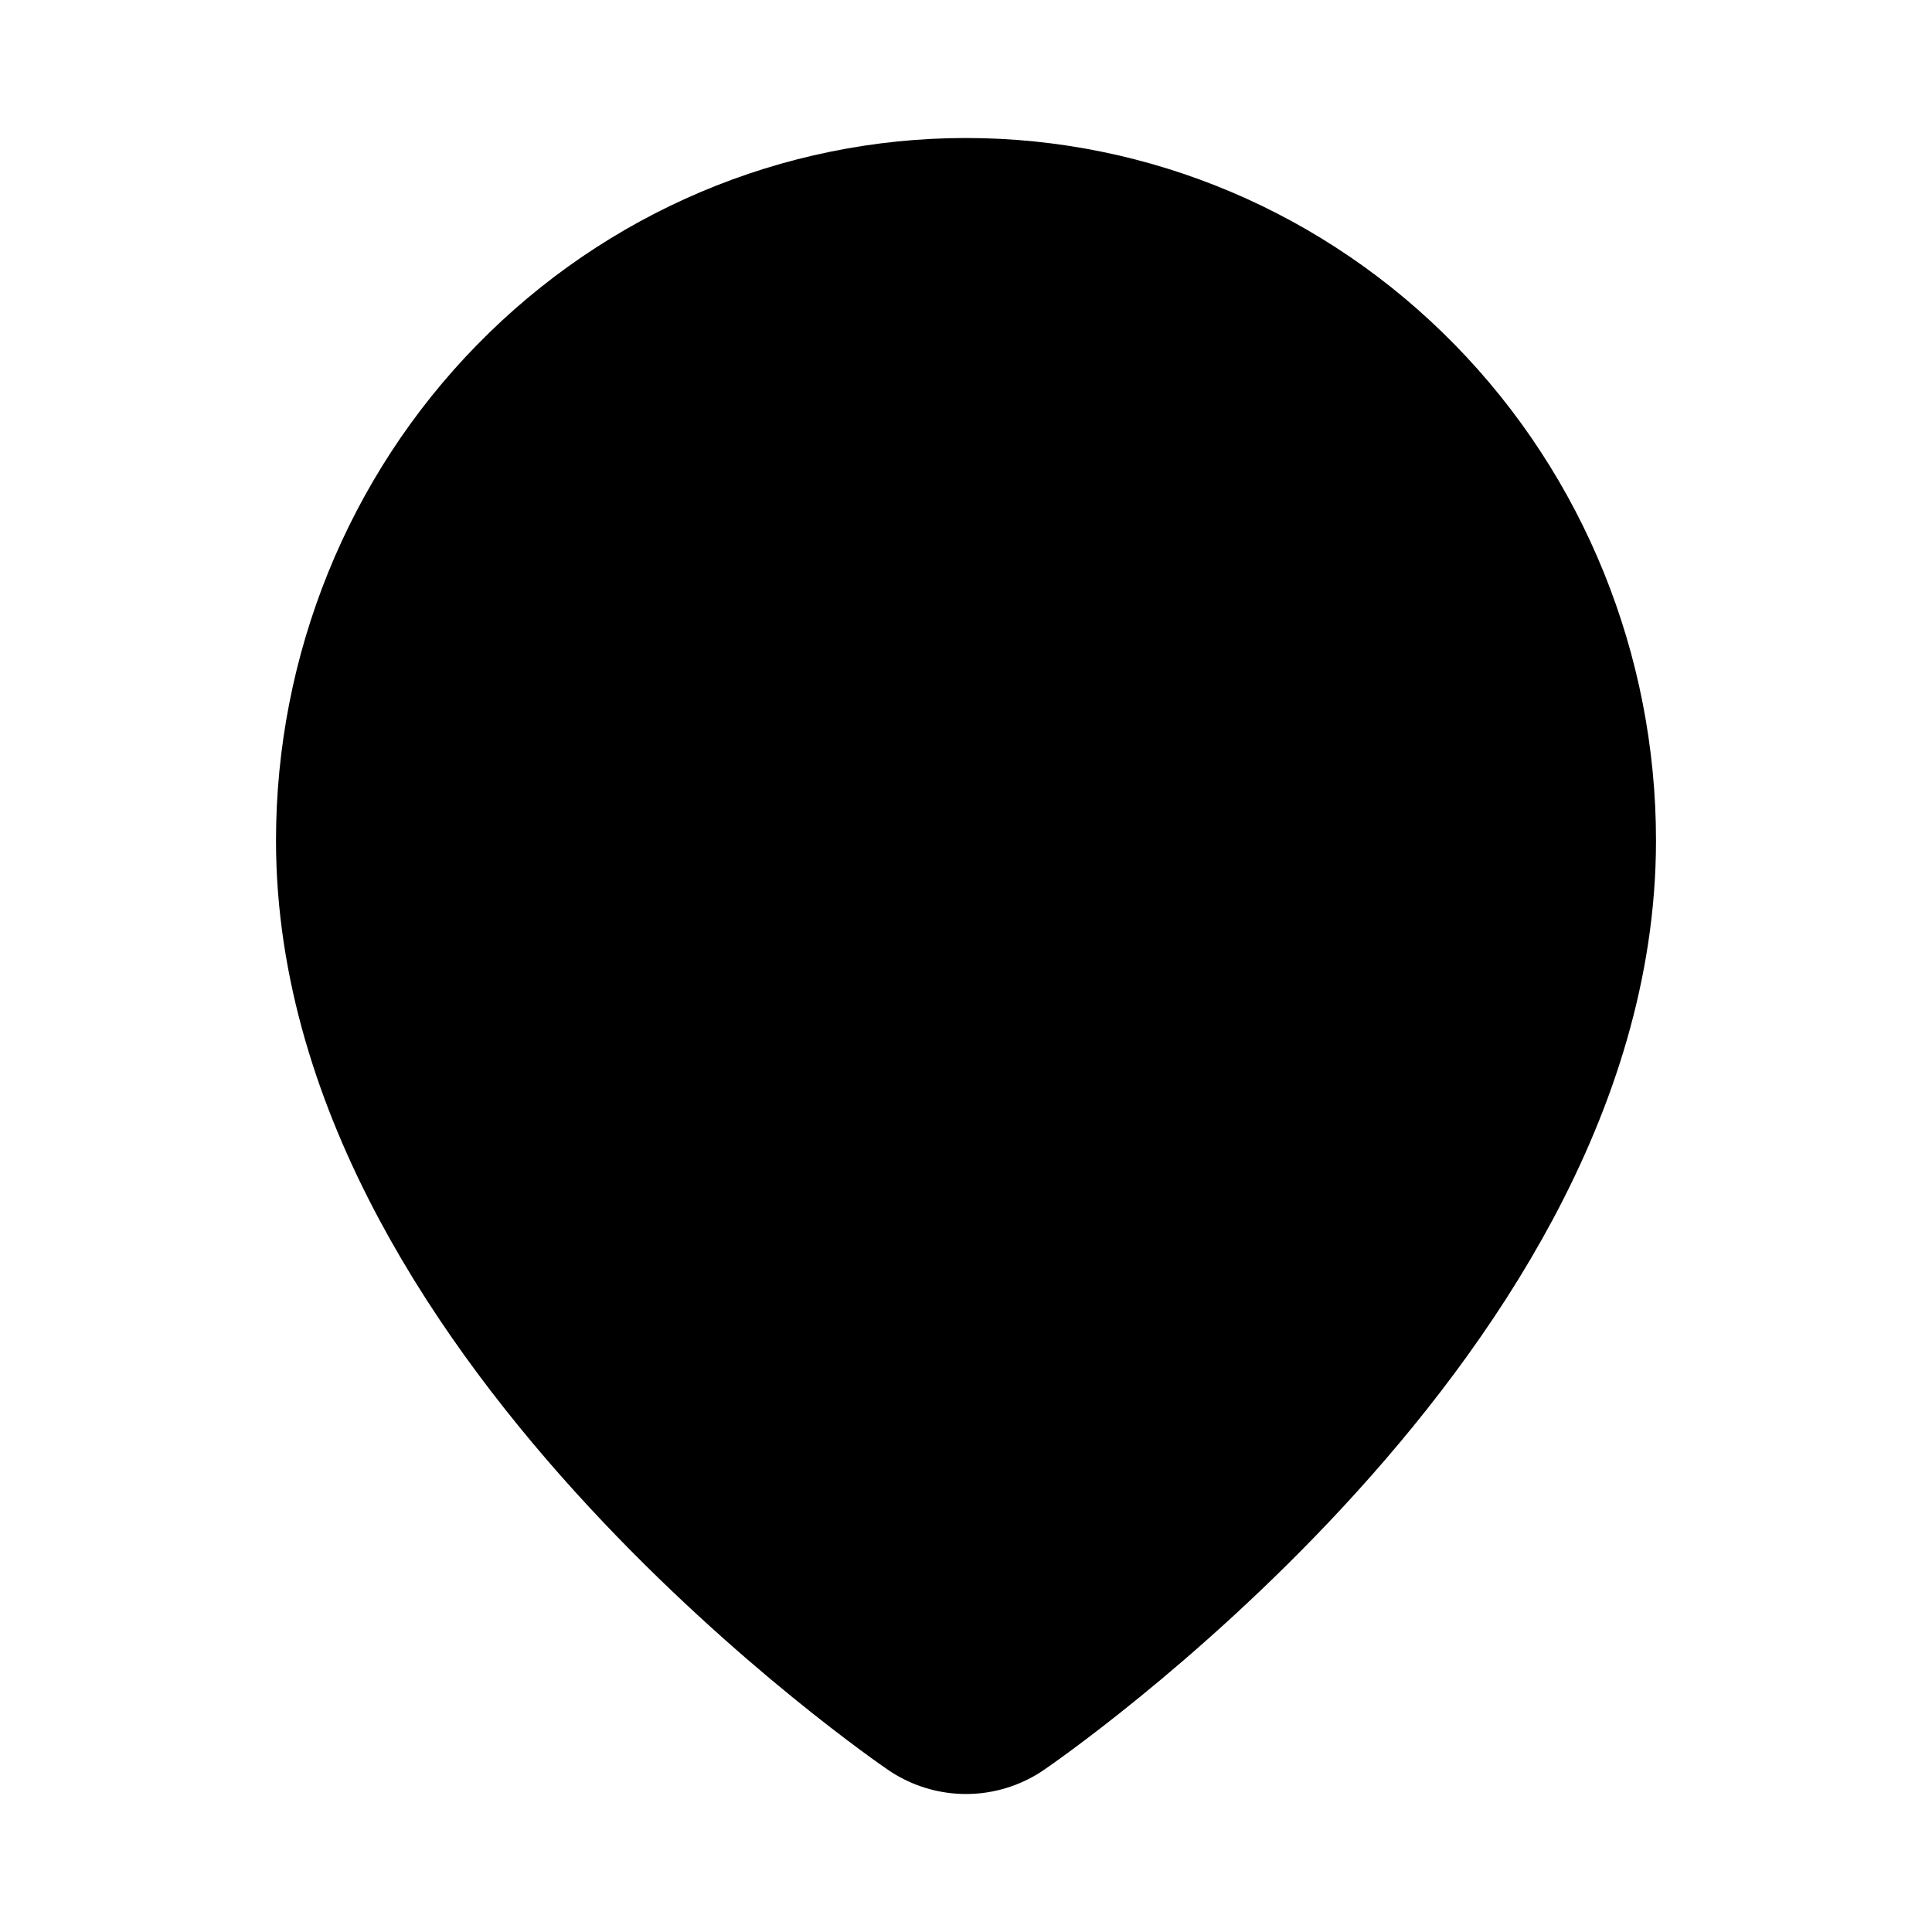
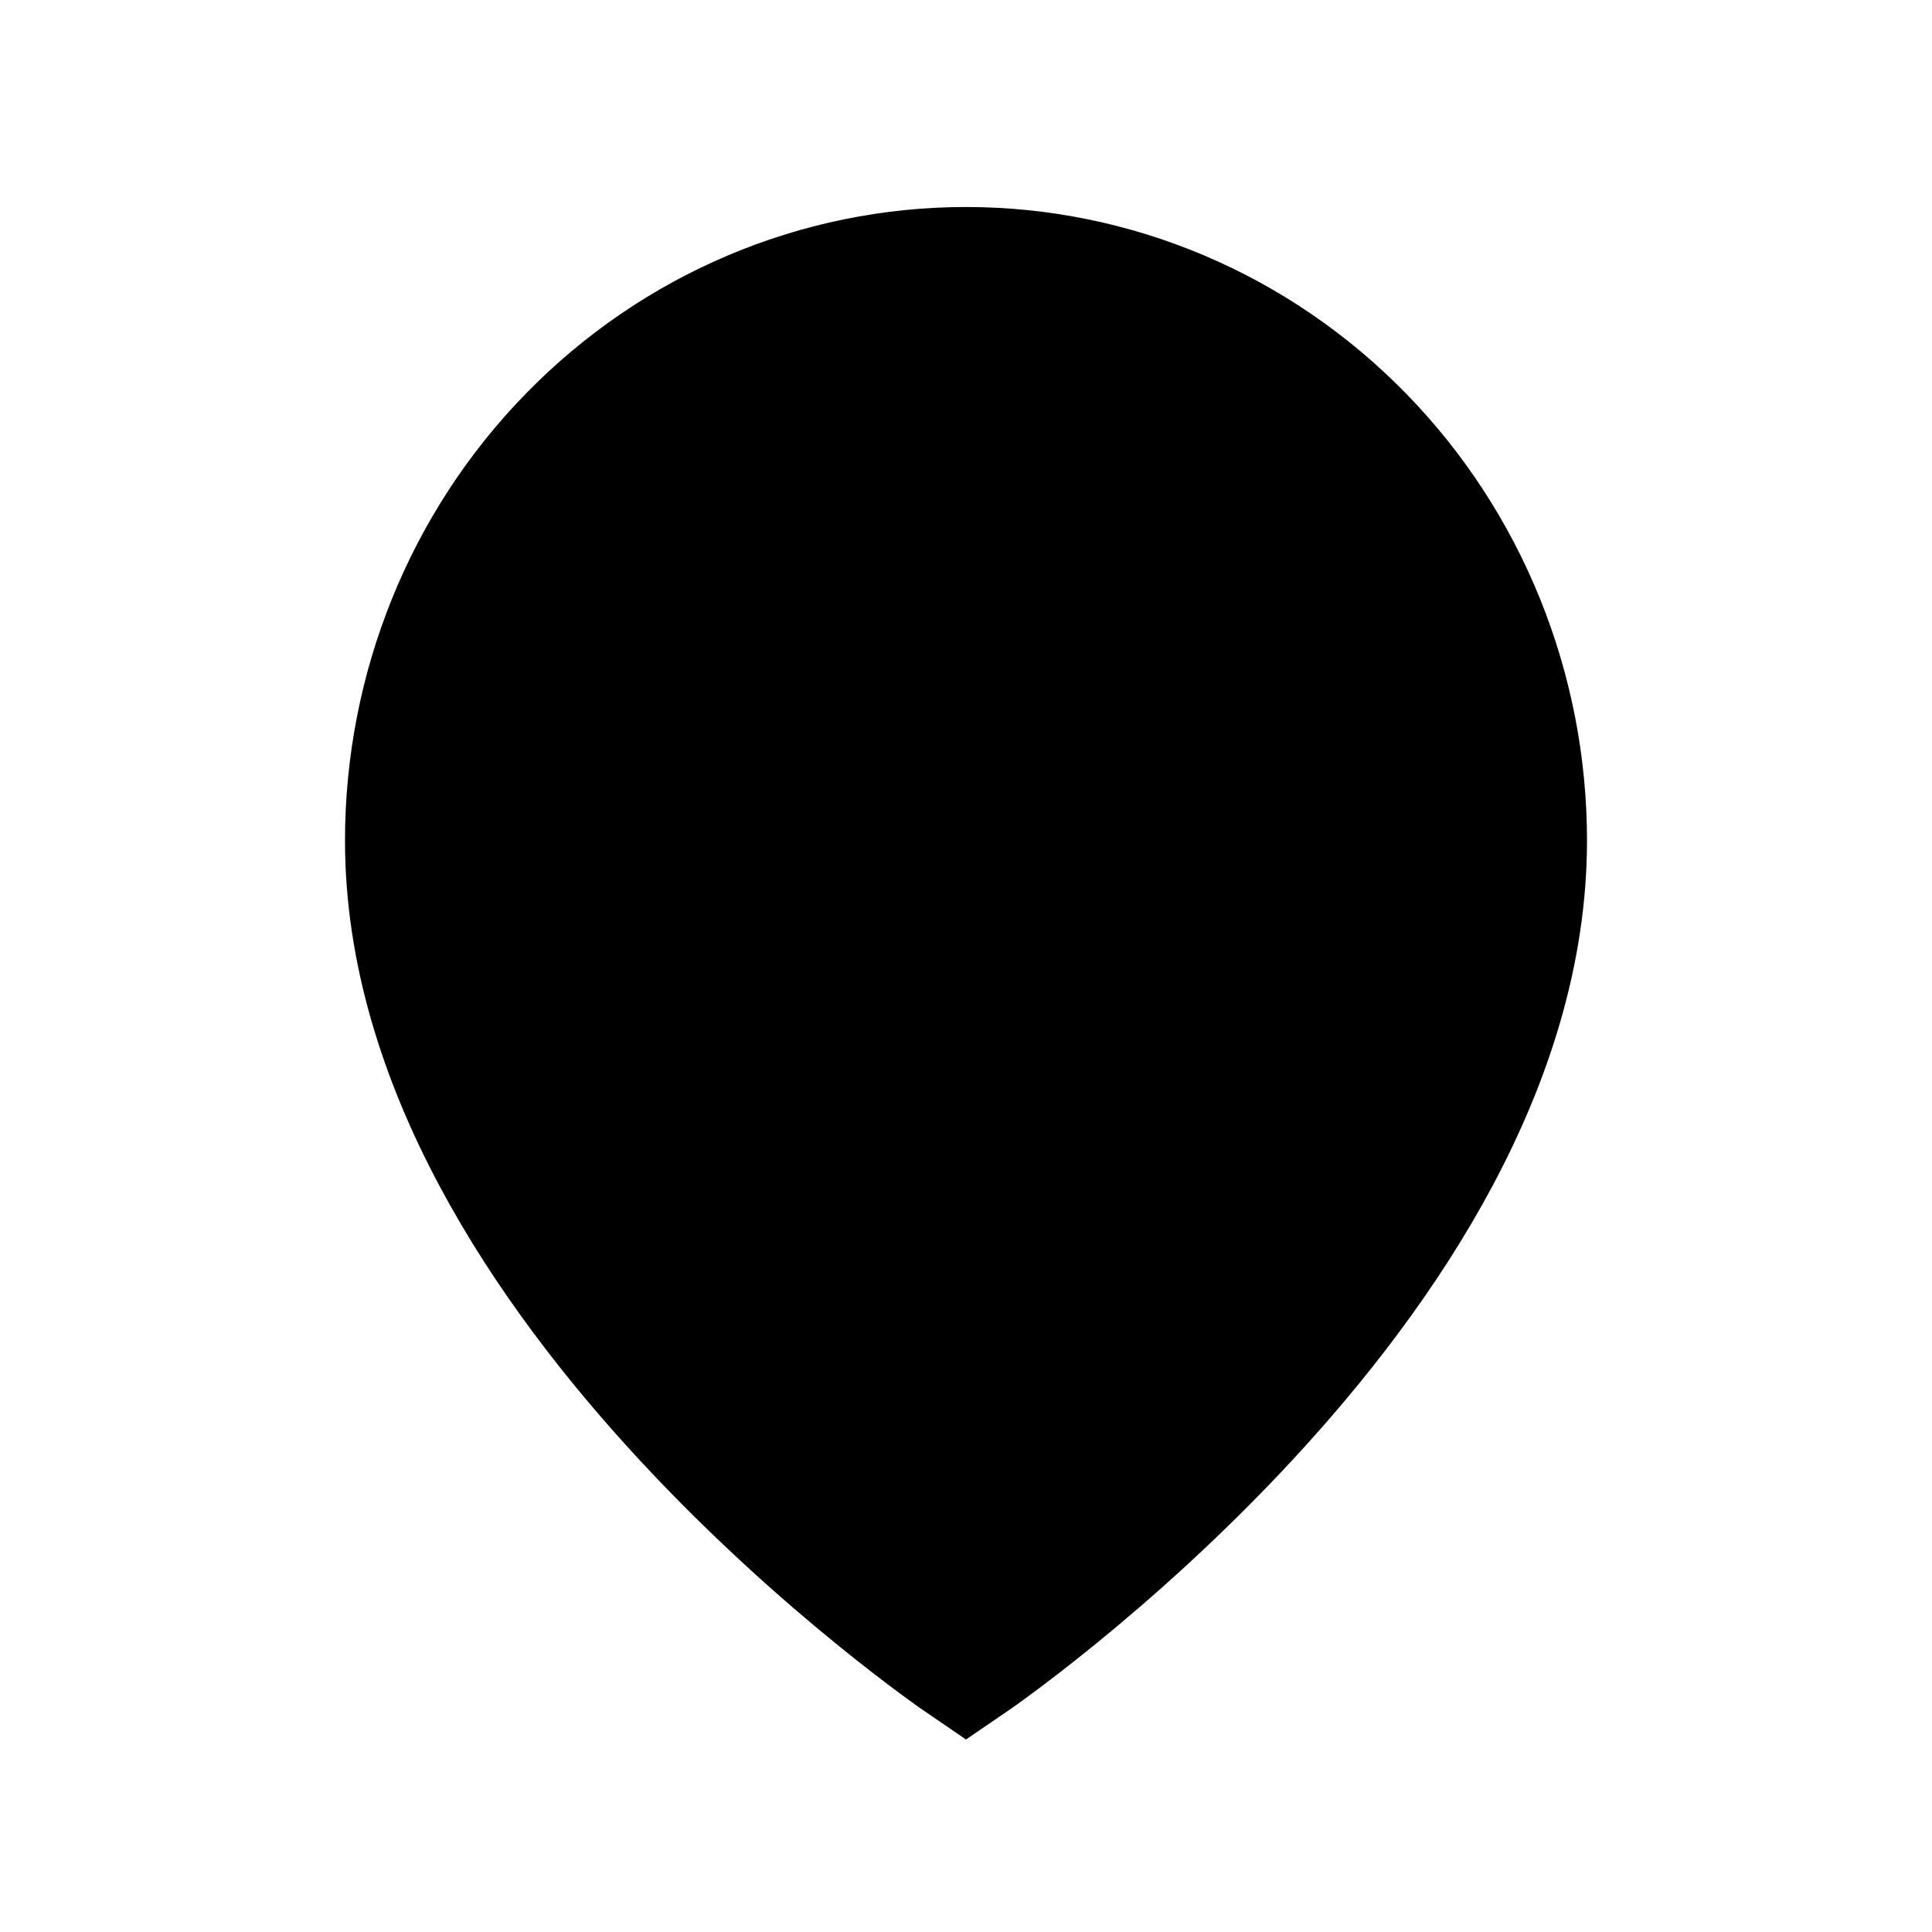
<svg xmlns="http://www.w3.org/2000/svg" width="14" height="14" viewBox="0 0 14 14" fill="none">
-   <path d="M11 6.091C11 9.273 7 12 7 12C7 12 3 9.273 3 6.091C3 5.006 3.421 3.965 4.172 3.198C4.922 2.431 5.939 2 7 2C8.061 2 9.078 2.431 9.828 3.198C10.579 3.965 11 5.006 11 6.091Z" fill="black" stroke="black" stroke-width="2" stroke-linecap="round" stroke-linejoin="round" />
+   <path d="M11 6.091C11 9.273 7 12 7 12C7 12 3 9.273 3 6.091C3 5.006 3.421 3.965 4.172 3.198C4.922 2.431 5.939 2 7 2C8.061 2 9.078 2.431 9.828 3.198C10.579 3.965 11 5.006 11 6.091Z" fill="black" stroke="black" strokeWidth="2" strokeLinecap="round" strokeLinejoin="round" />
</svg>
